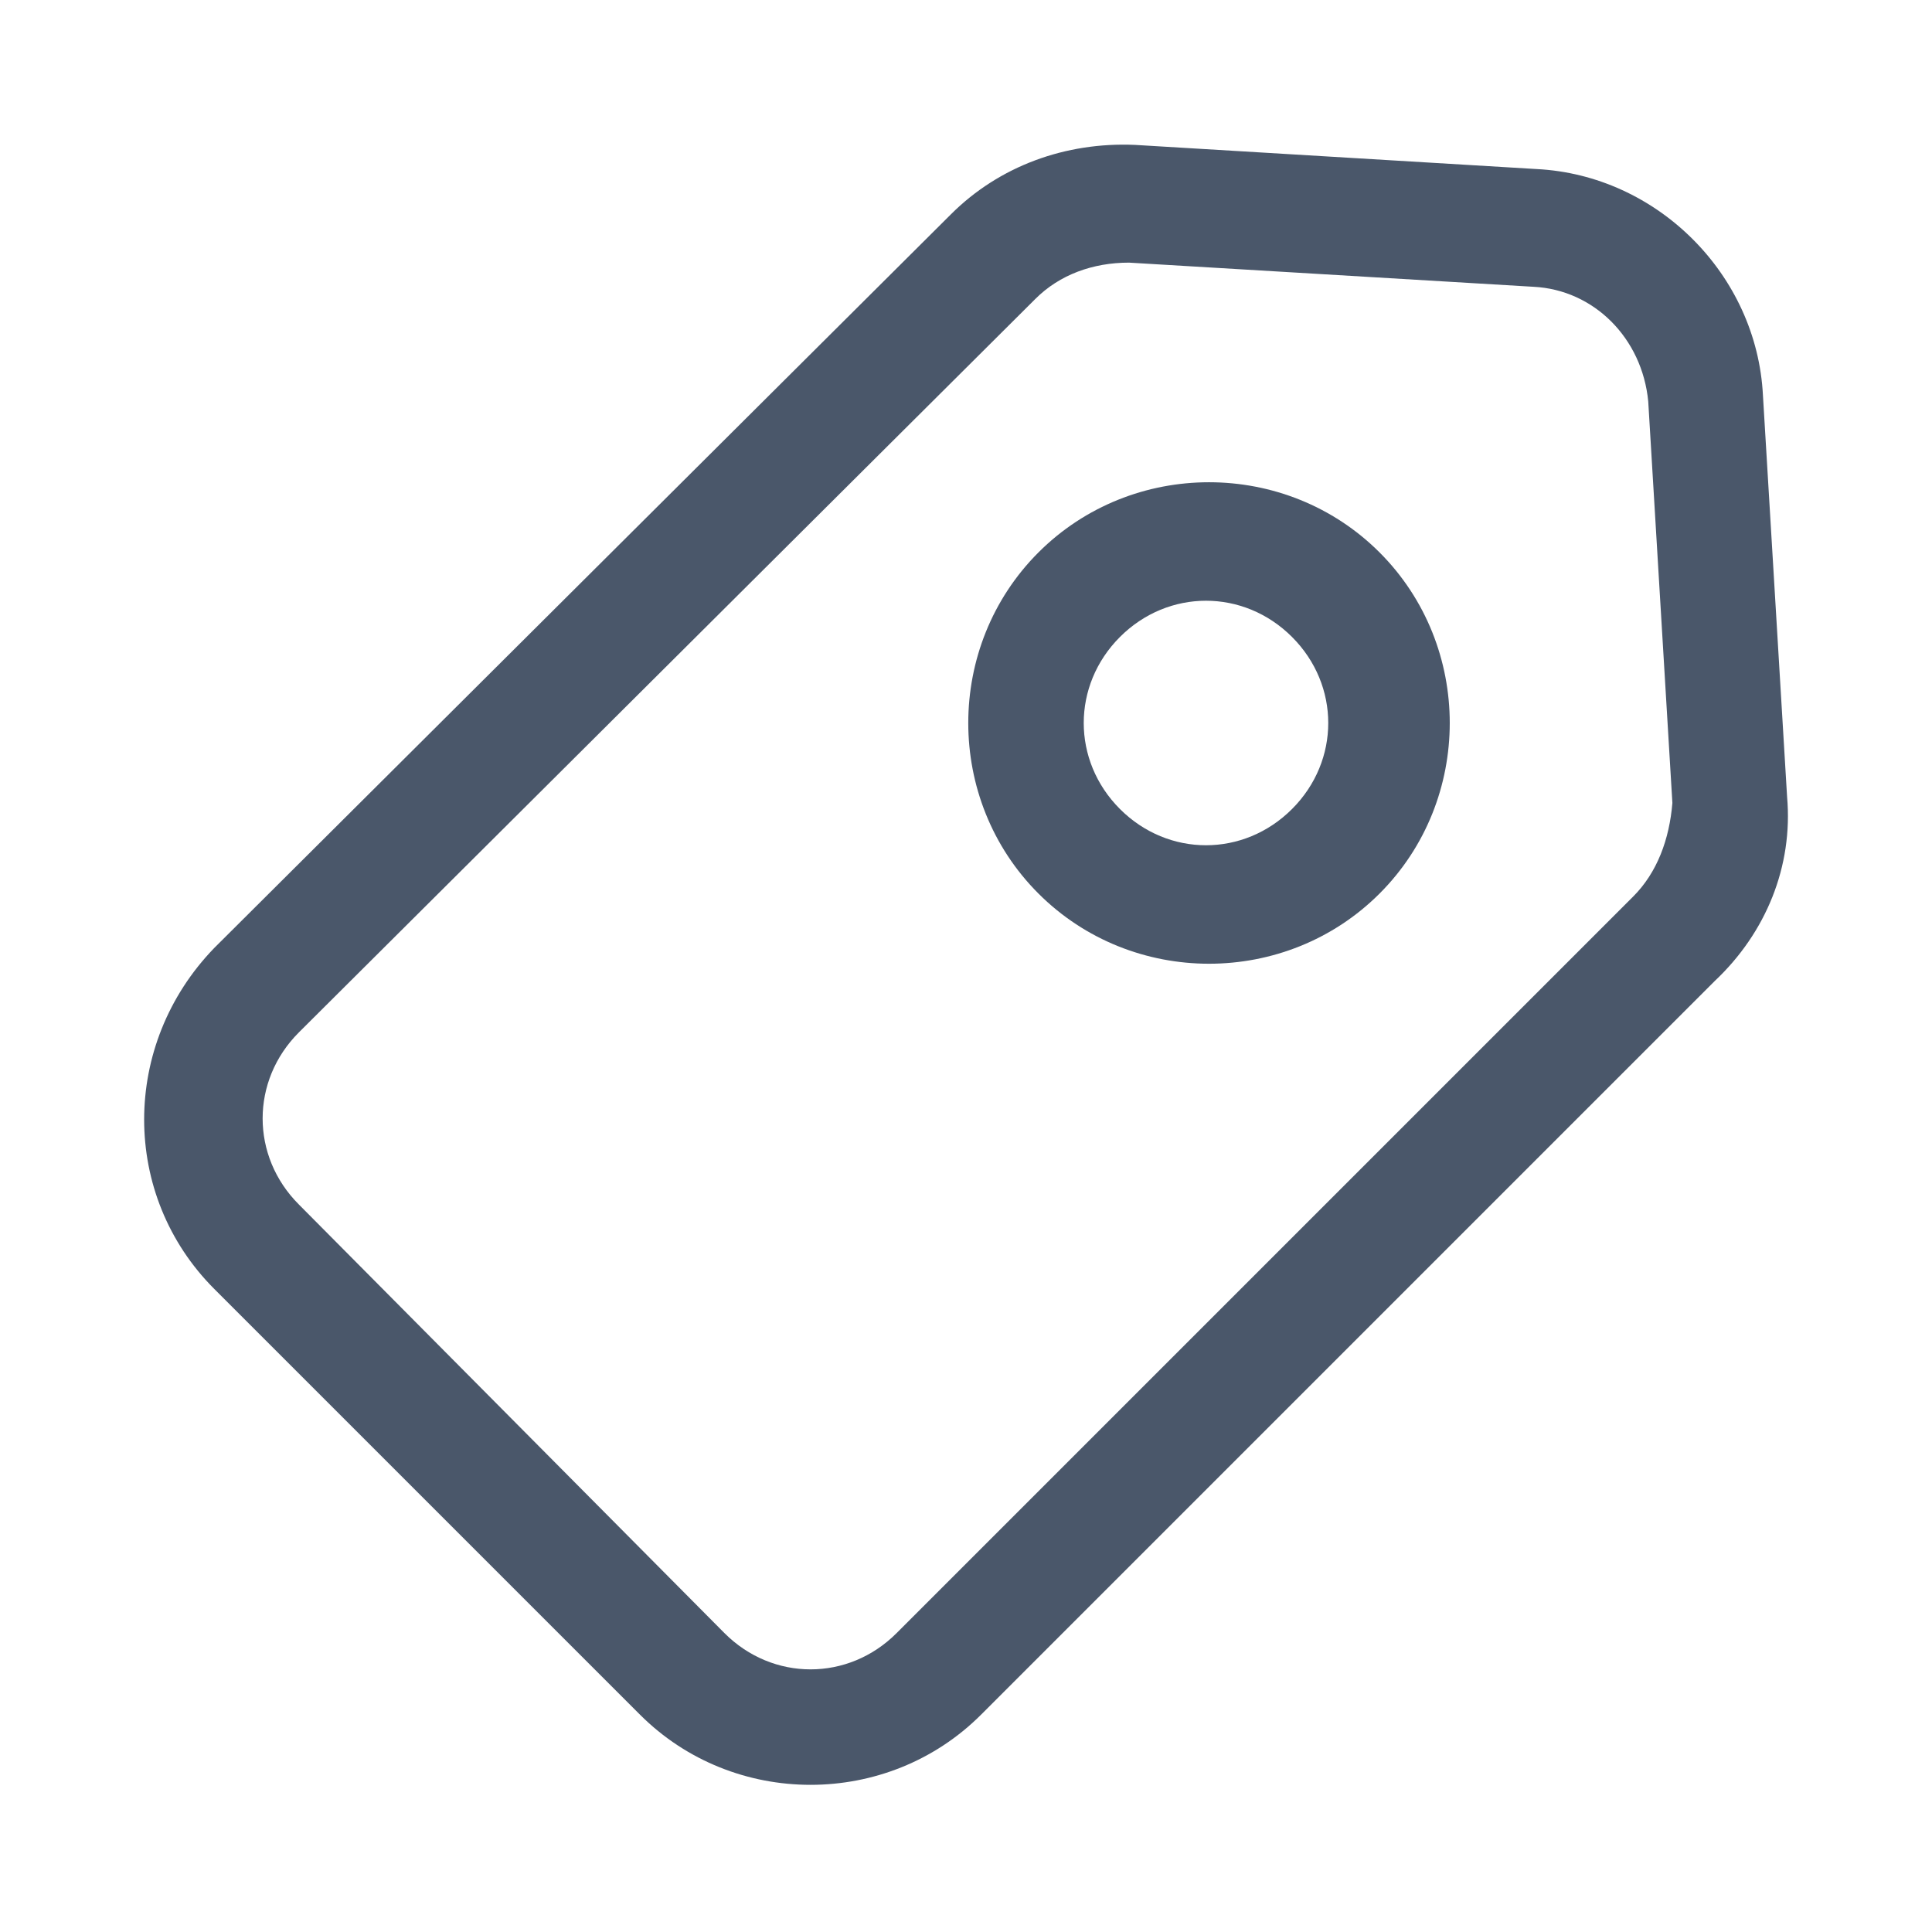
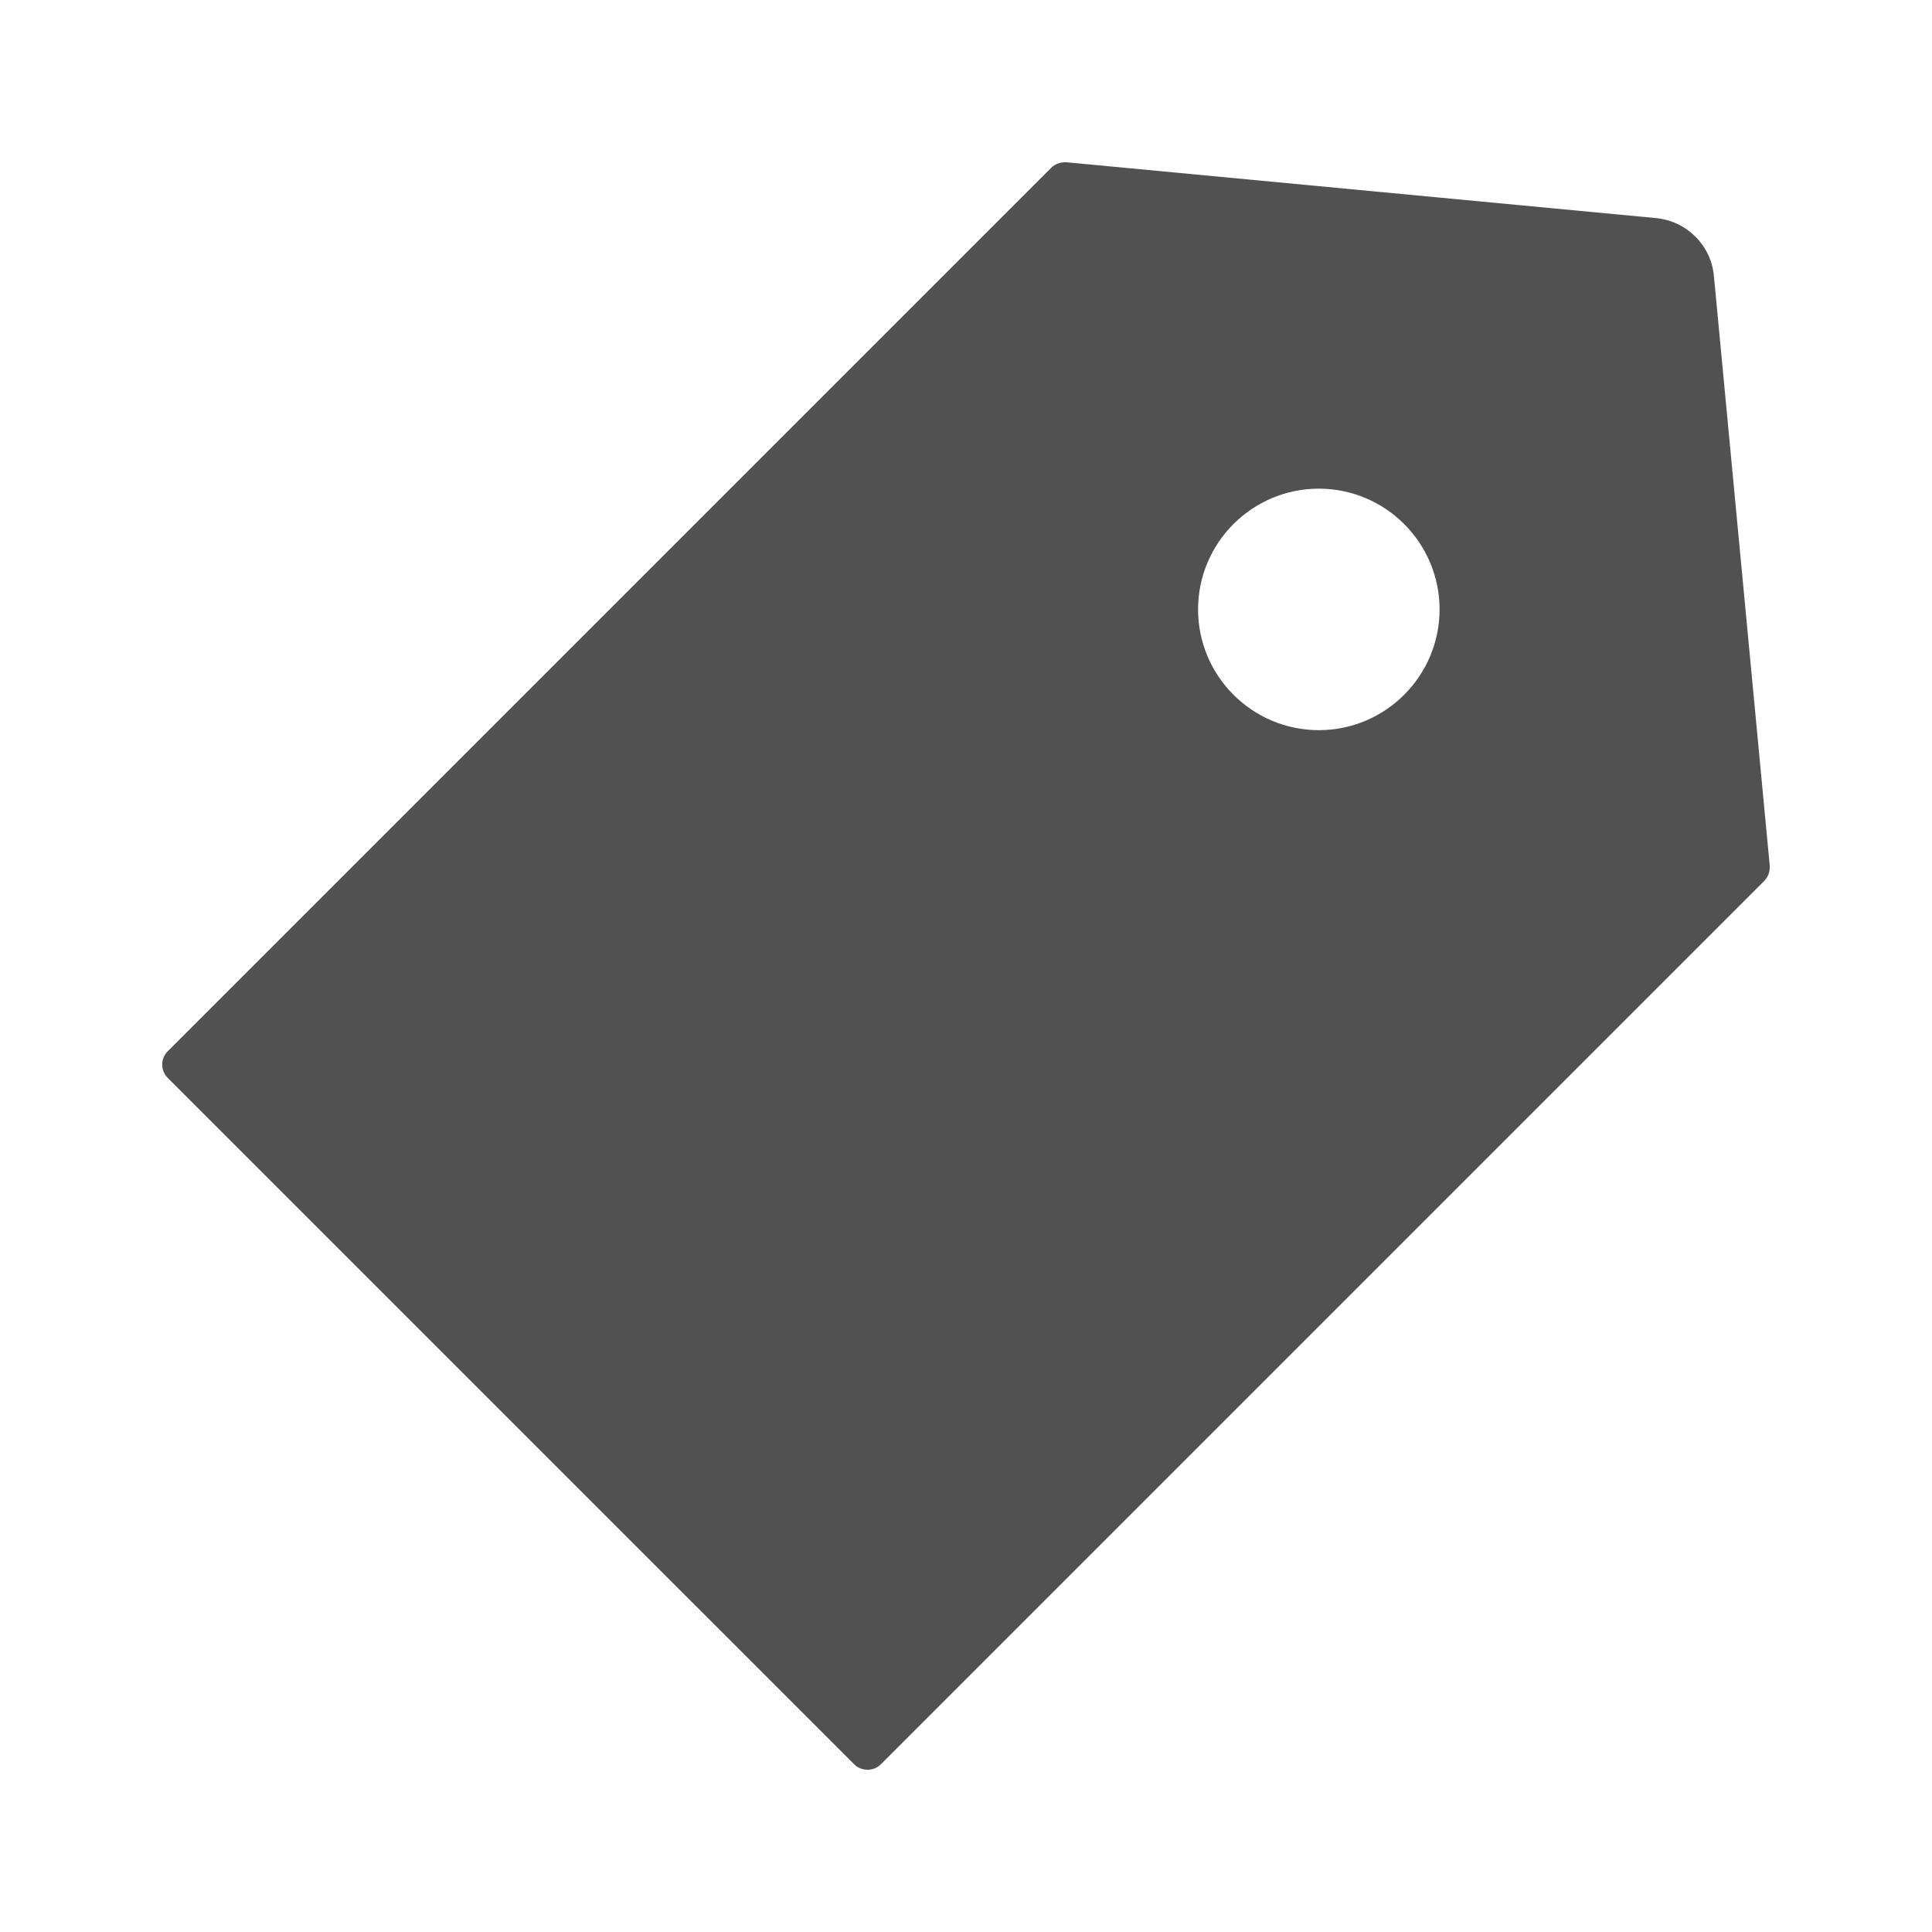
- <svg xmlns="http://www.w3.org/2000/svg" t="1617777333424" class="icon" viewBox="0 0 1024 1024" version="1.1" p-id="2113" width="200" height="200">
+ <svg xmlns="http://www.w3.org/2000/svg" t="1617860502256" class="icon" viewBox="0 0 1024 1024" version="1.1" p-id="2817" width="200" height="200">
  <defs>
    <style type="text/css" />
  </defs>
-   <path d="M947.2 422.4l-12.8-212.8c-3.2-64-56-116.8-120-120l-212.8-12.8c-36.8-1.6-72 11.2-97.6 36.8L113.6 502.4C64 553.6 64 633.6 113.6 683.2l225.6 225.6c49.6 49.6 131.2 49.6 180.8 0l388.8-388.8c27.2-25.6 41.6-60.8 38.4-97.6z m-81.6 52.8L475.2 865.6c-25.6 25.6-65.6 25.6-91.2 0L158.4 638.4c-25.6-25.6-25.6-65.6 0-91.2L548.8 158.4c12.8-12.8 30.4-19.2 49.6-19.2l214.4 12.8c32 1.6 57.6 27.2 60.8 60.8l12.8 212.8c-1.6 19.2-8 36.8-20.8 49.6z" fill="#4A576A" p-id="2114" />
-   <path d="M550.4 292.8c-49.6 49.6-49.6 131.2 0 180.8s131.2 49.6 180.8 0 49.6-131.2 0-180.8-131.2-49.6-180.8 0z m134.4 136c-25.6 25.6-65.6 25.6-91.2 0-25.6-25.6-25.6-65.6 0-91.2 25.6-25.6 65.6-25.6 91.2 0 25.6 25.6 25.6 65.6 0 91.2z" fill="#4A576A" p-id="2115" />
+   <path d="M938 458.8l-29.6-312.6c-1.5-16.2-14.4-29-30.6-30.6L565.2 86h-0.4c-3.2 0-5.7 1-7.6 2.9L88.9 557.2c-3.9 3.9-3.9 10.2 0 14.1l363.8 363.8c1.9 1.9 4.4 2.9 7.1 2.9s5.2-1 7.1-2.9l468.3-468.3c2-2.1 3-5 2.8-8zM699 387c-35.3 0-64-28.7-64-64s28.7-64 64-64 64 28.7 64 64-28.7 64-64 64z" p-id="2818" fill="#515151" />
</svg>
